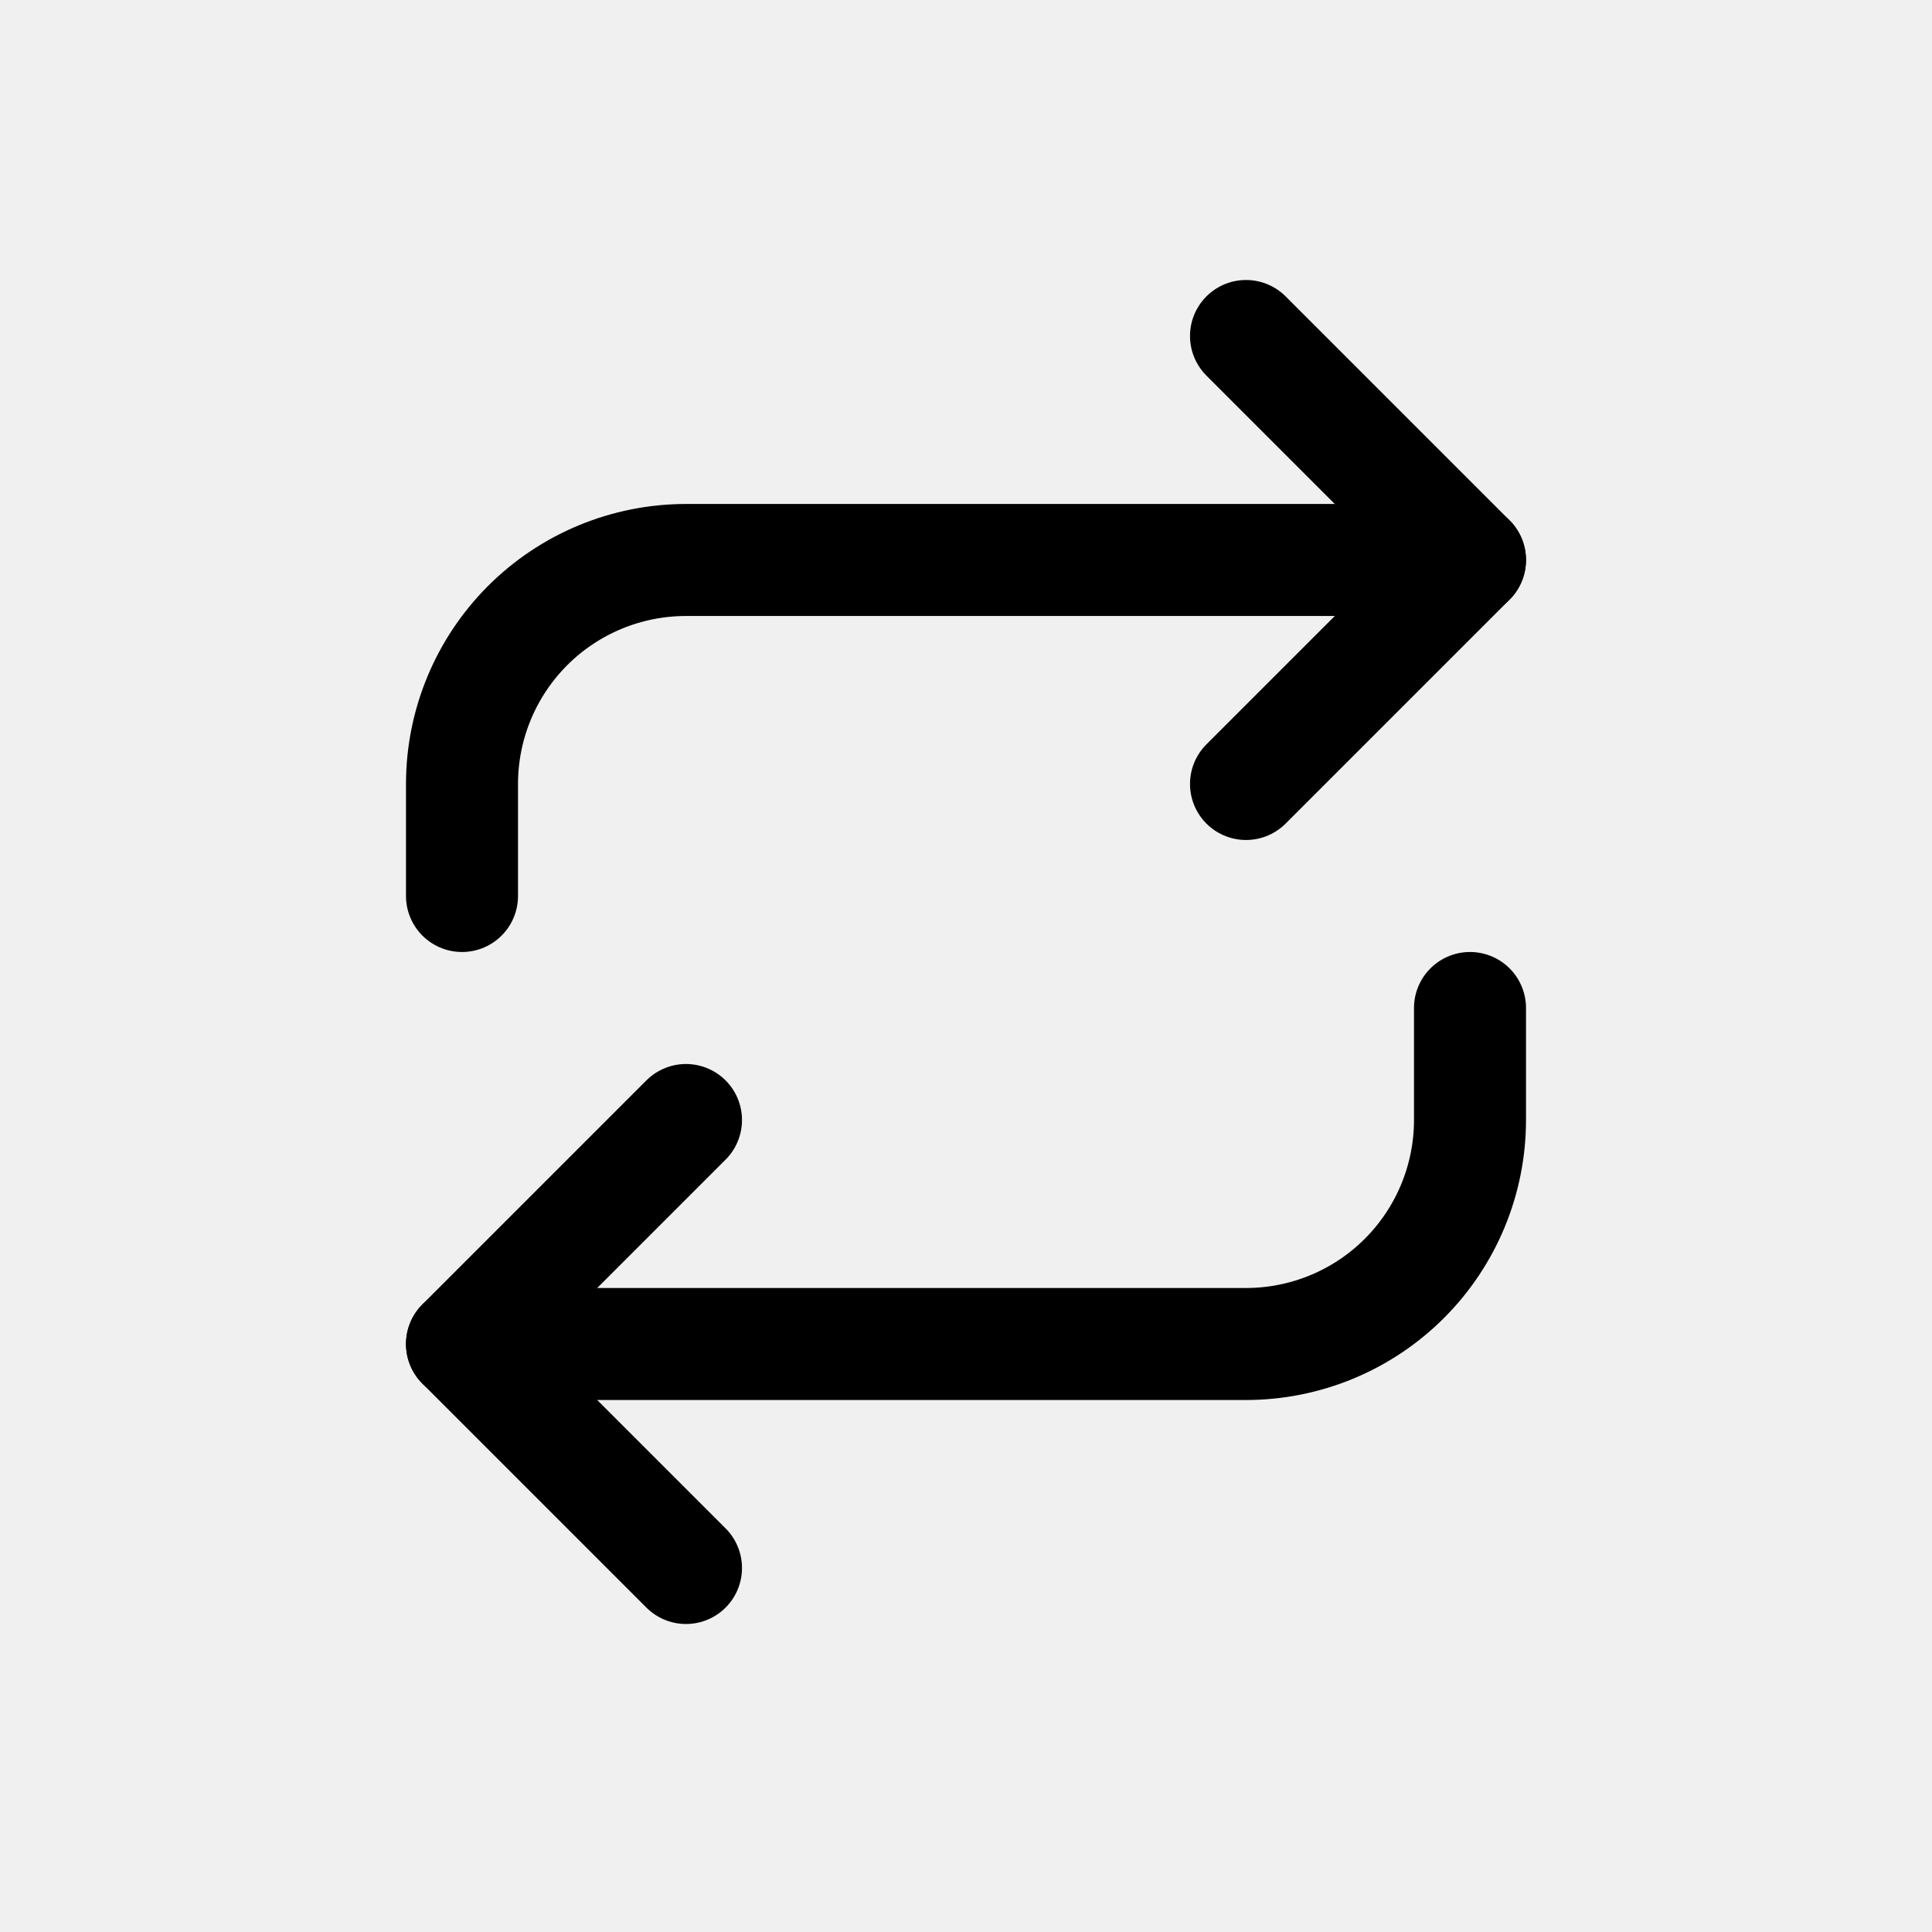
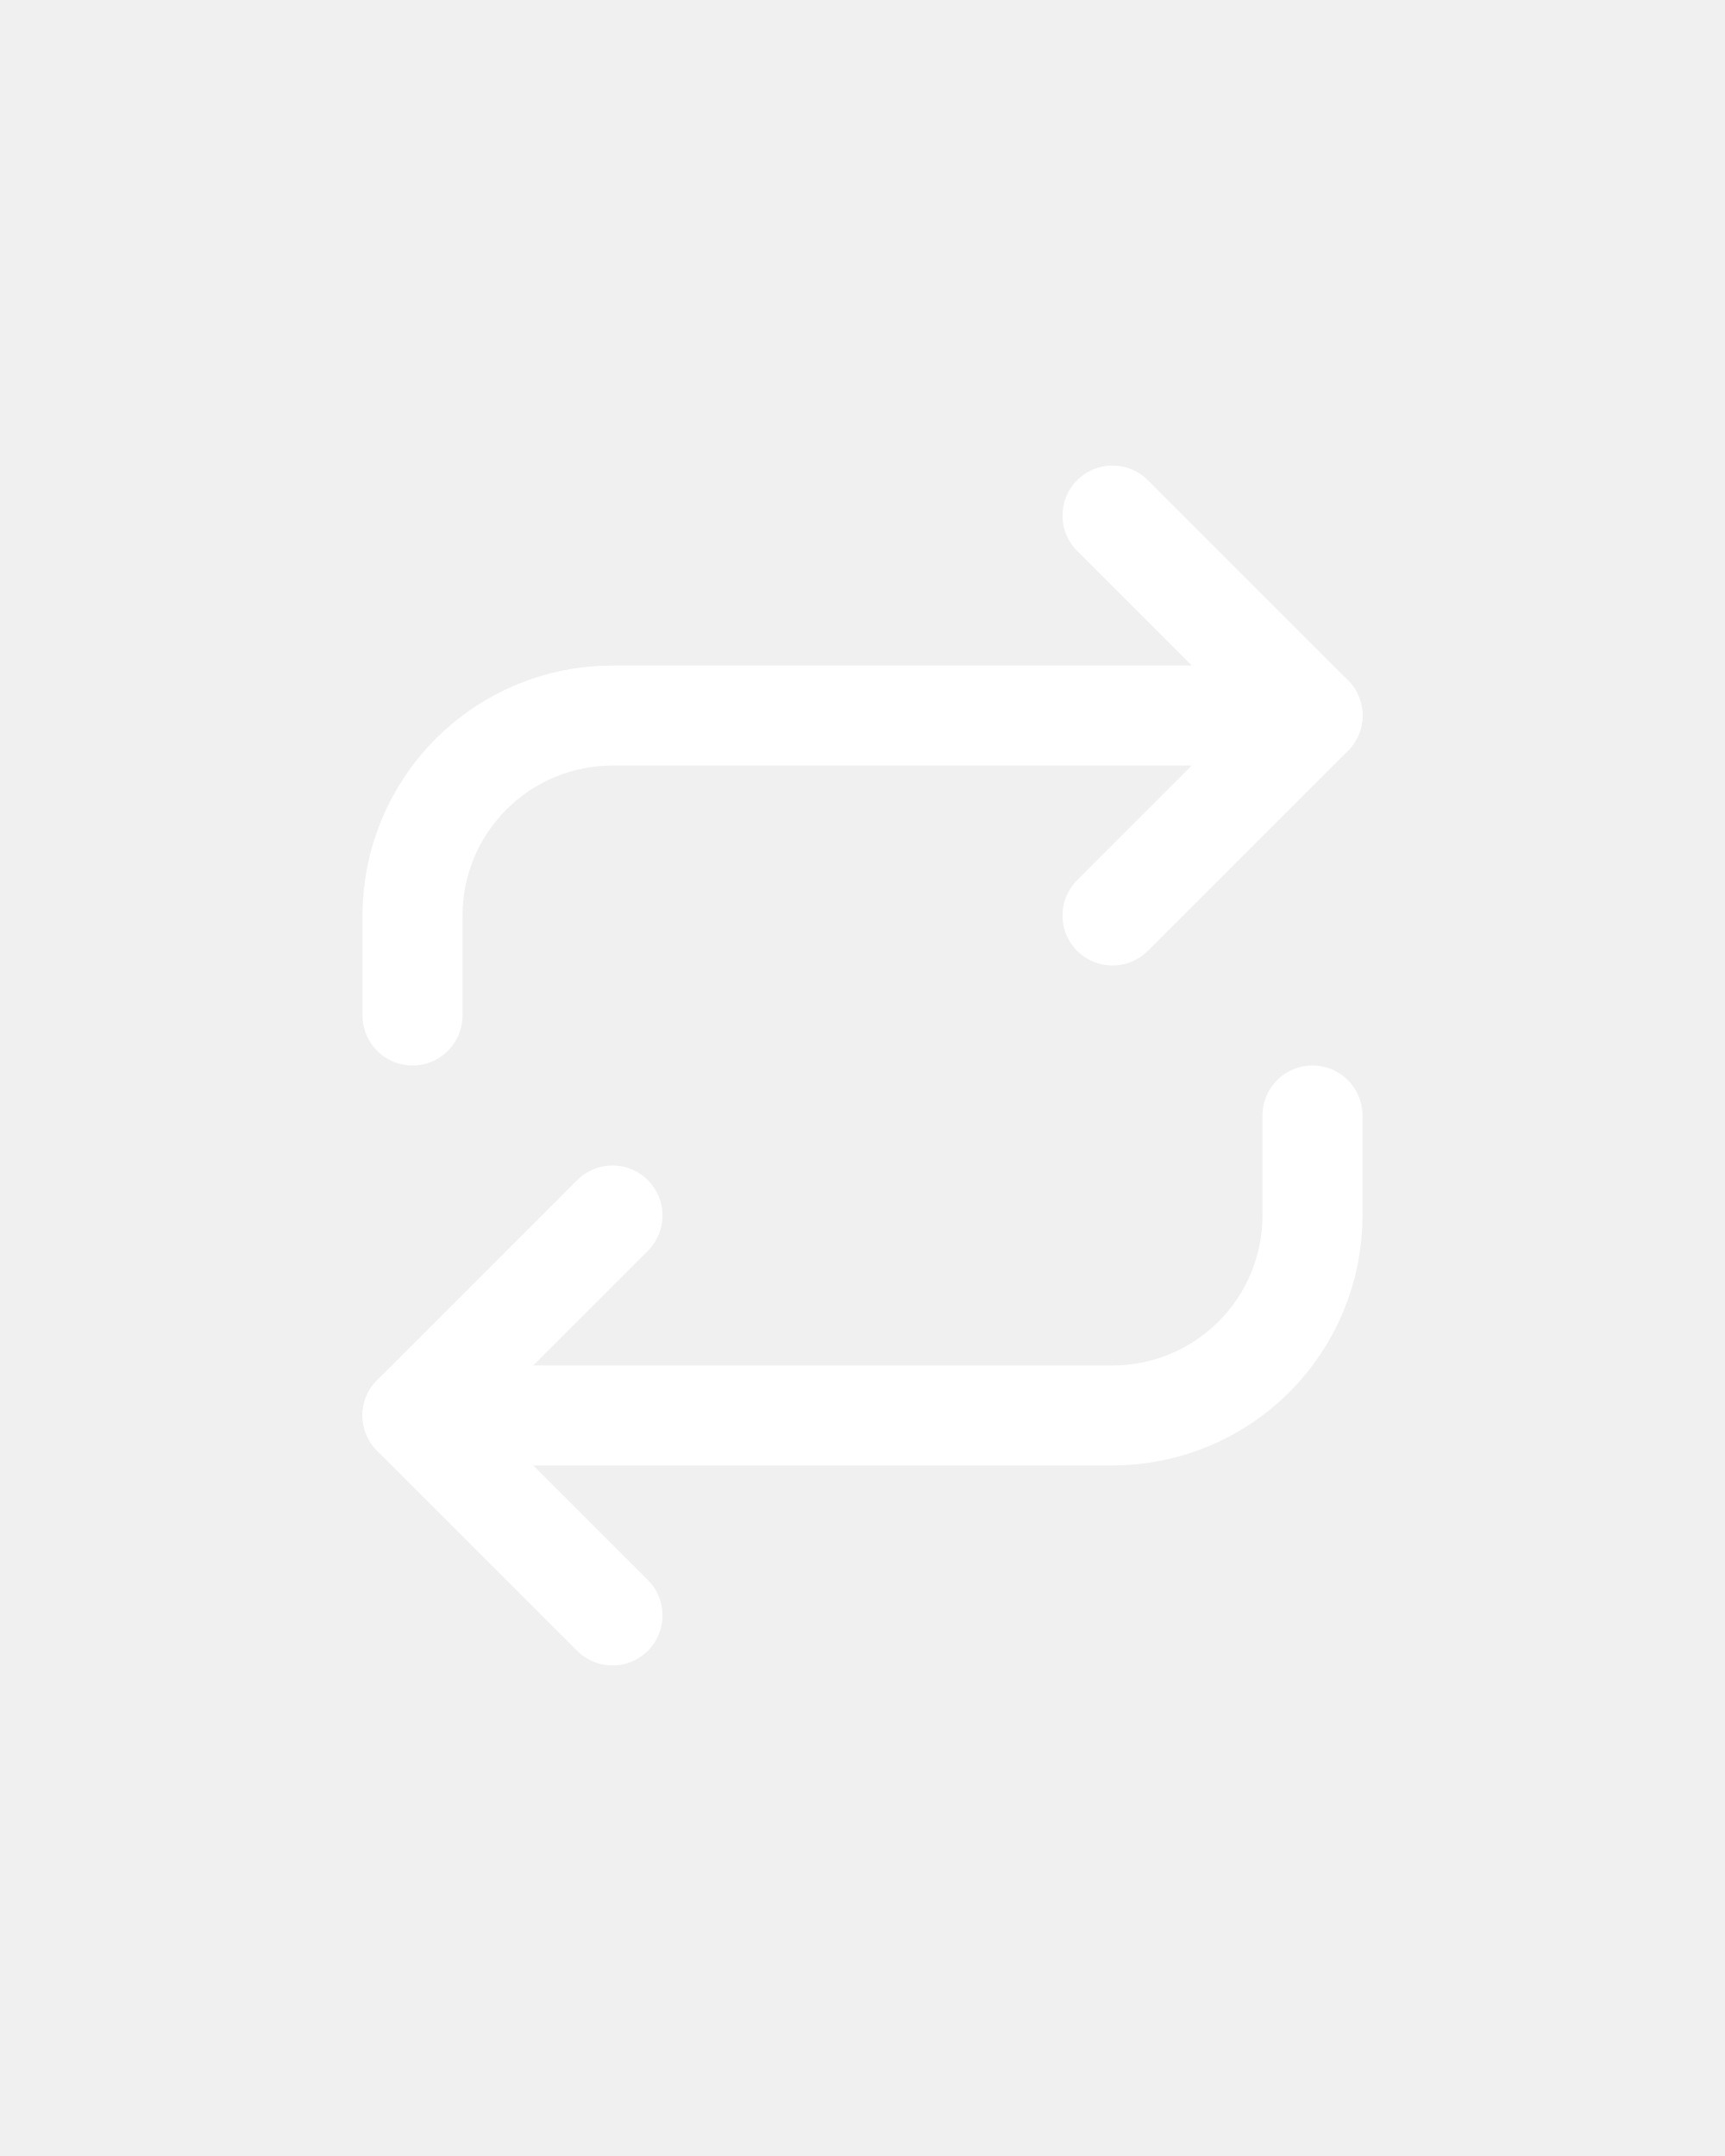
- <svg xmlns="http://www.w3.org/2000/svg" width="46" height="46" viewBox="0 0 46 46" fill="none">
-   <path d="M16.333 37.333L11 32L16.333 26.667" stroke="black" stroke-width="2.667" stroke-linecap="round" stroke-linejoin="round" />
-   <path d="M35 24V26.666C35 28.081 34.438 29.438 33.438 30.438C32.438 31.438 31.081 32 29.667 32H11" stroke="black" stroke-width="2.667" stroke-linecap="round" stroke-linejoin="round" />
-   <path d="M29.667 8L35 13.333L29.667 18.666" stroke="black" stroke-width="2.667" stroke-linecap="round" stroke-linejoin="round" />
-   <path d="M11 21.333V18.667C11 17.252 11.562 15.896 12.562 14.895C13.562 13.895 14.919 13.333 16.333 13.333H35" stroke="black" stroke-width="2.667" stroke-linecap="round" stroke-linejoin="round" />
+ <svg xmlns="http://www.w3.org/2000/svg" width="40" height="50" viewBox="0 0 46 46" fill="none">
+   <path d="M16.333 37.333L11 32L16.333 26.667" stroke="white" stroke-width="2.667" stroke-linecap="round" stroke-linejoin="round" />
+   <path d="M35 24V26.666C35 28.081 34.438 29.438 33.438 30.438C32.438 31.438 31.081 32 29.667 32H11" stroke="white" stroke-width="2.667" stroke-linecap="round" stroke-linejoin="round" />
+   <path d="M29.667 8L35 13.333L29.667 18.666" stroke="white" stroke-width="2.667" stroke-linecap="round" stroke-linejoin="round" />
+   <path d="M11 21.333V18.667C11 17.252 11.562 15.896 12.562 14.895C13.562 13.895 14.919 13.333 16.333 13.333H35" stroke="white" stroke-width="2.667" stroke-linecap="round" stroke-linejoin="round" />
</svg>
